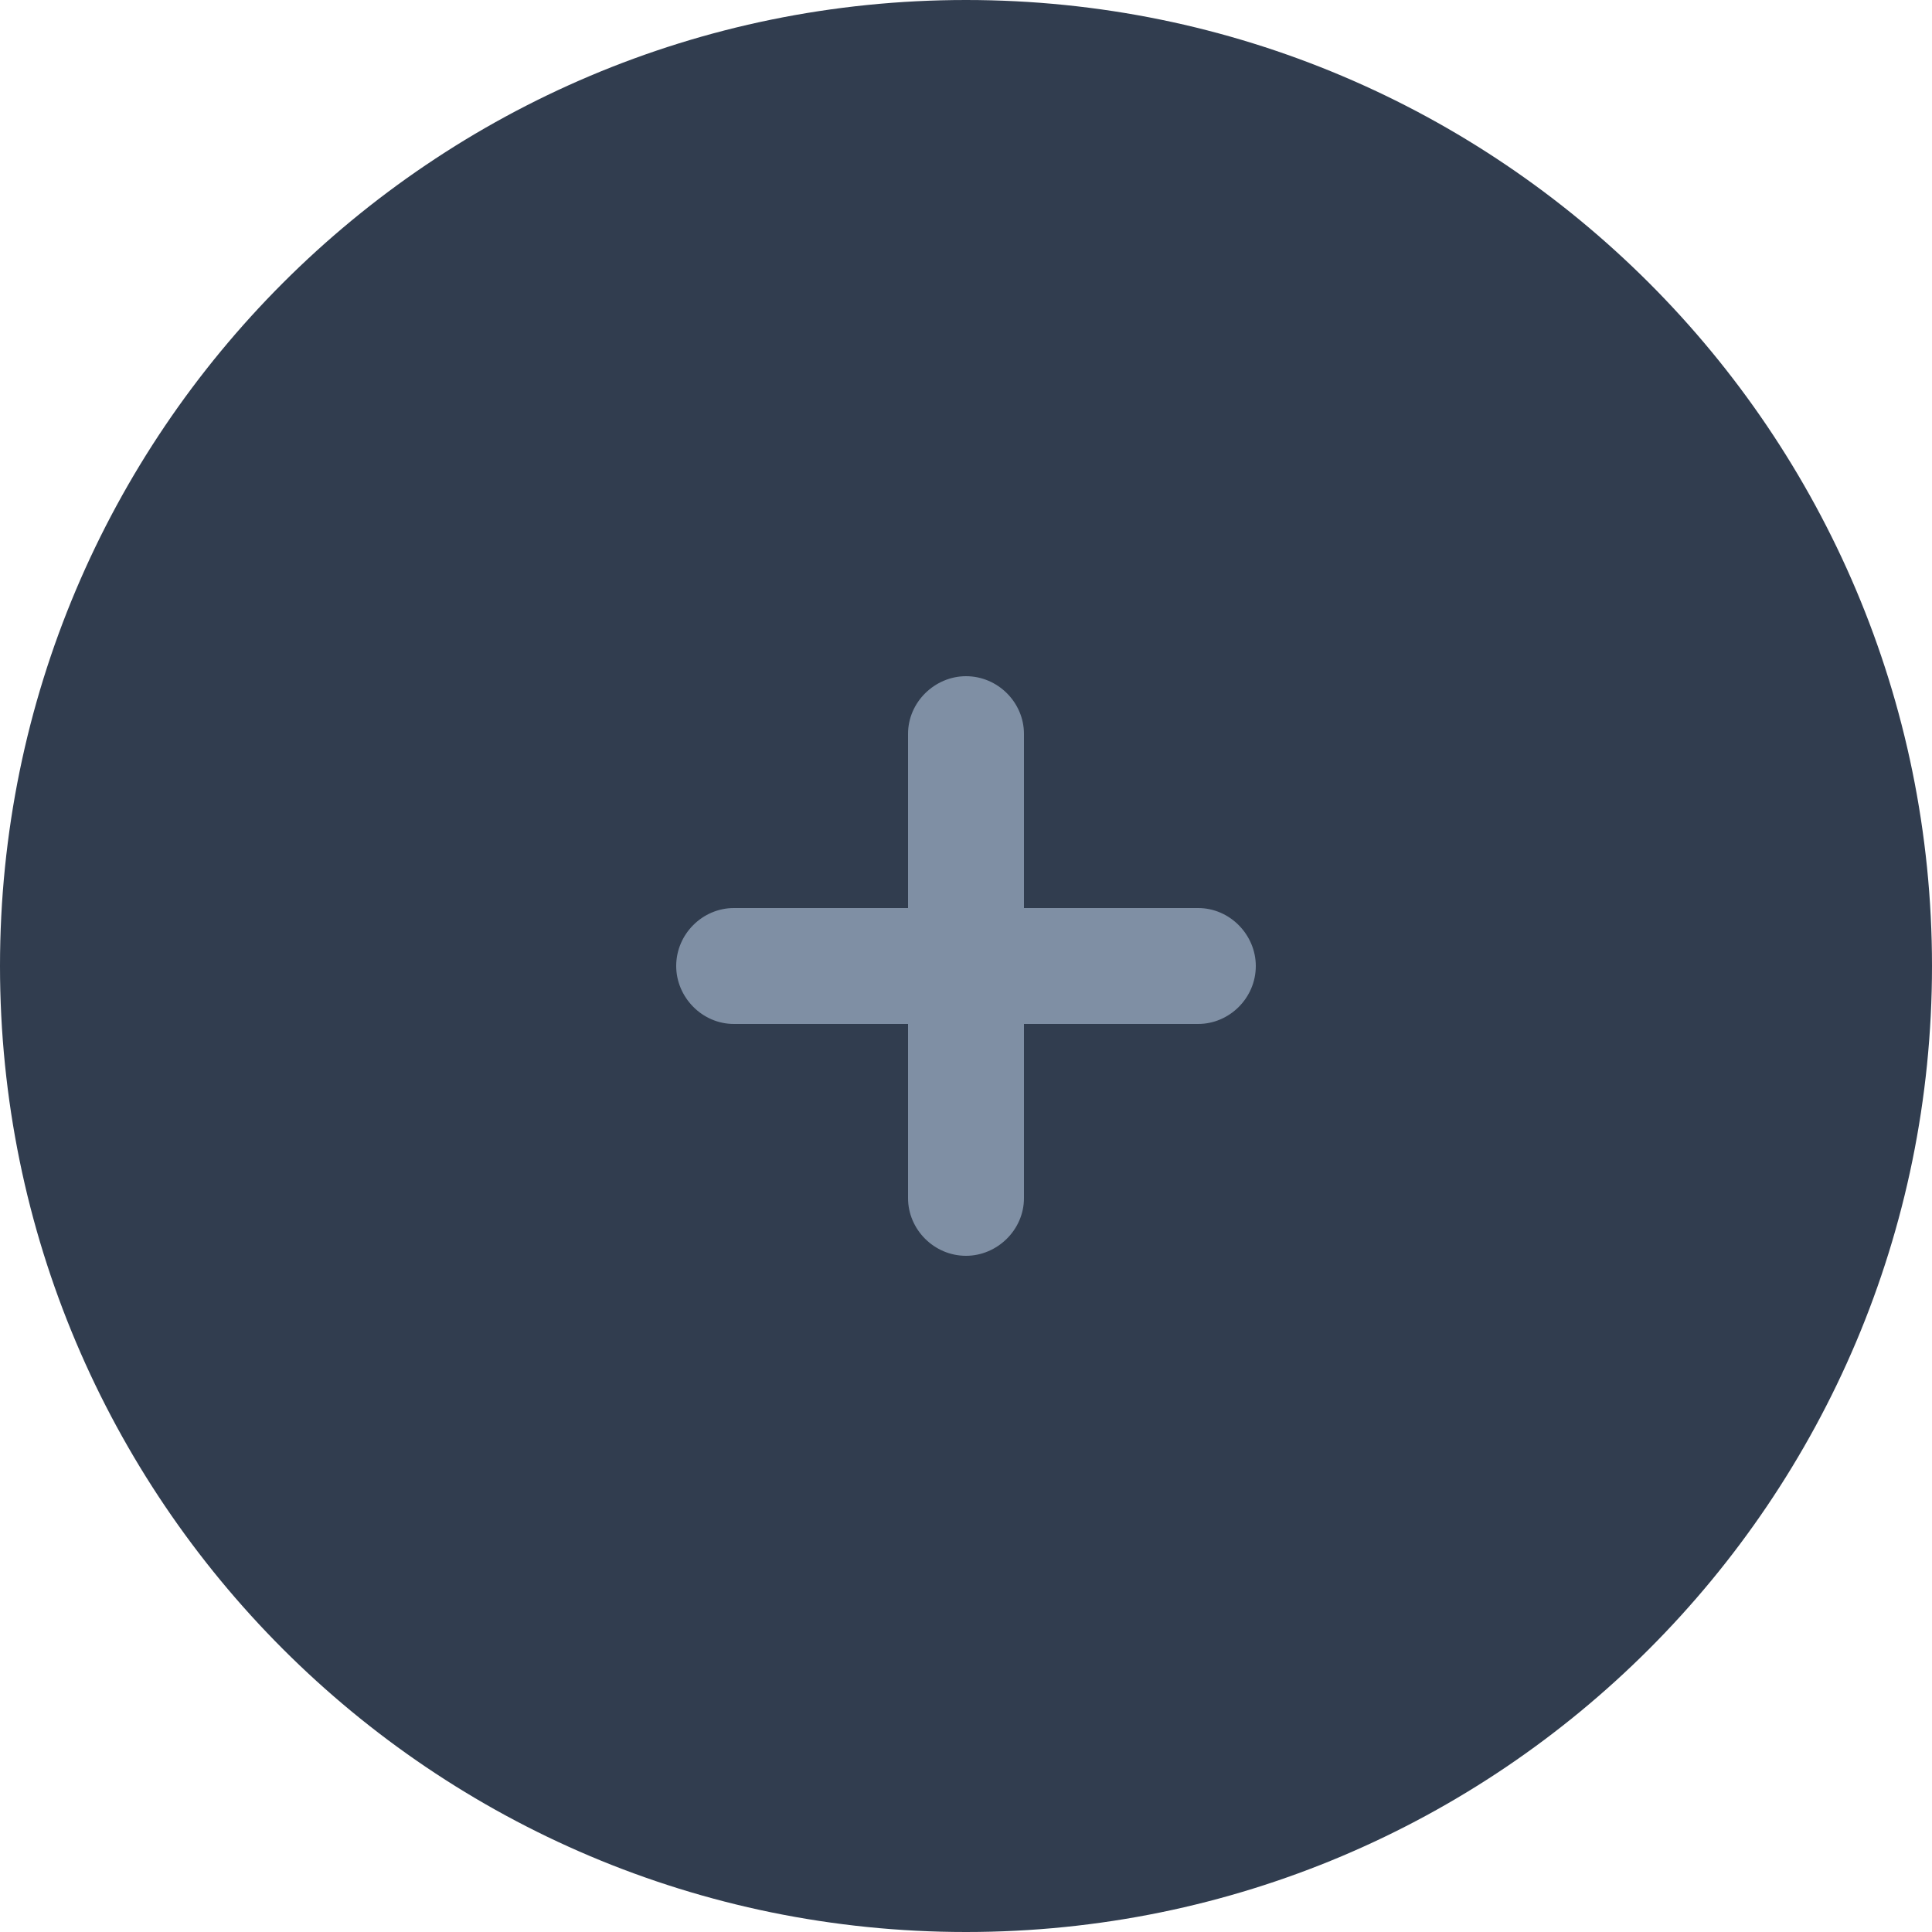
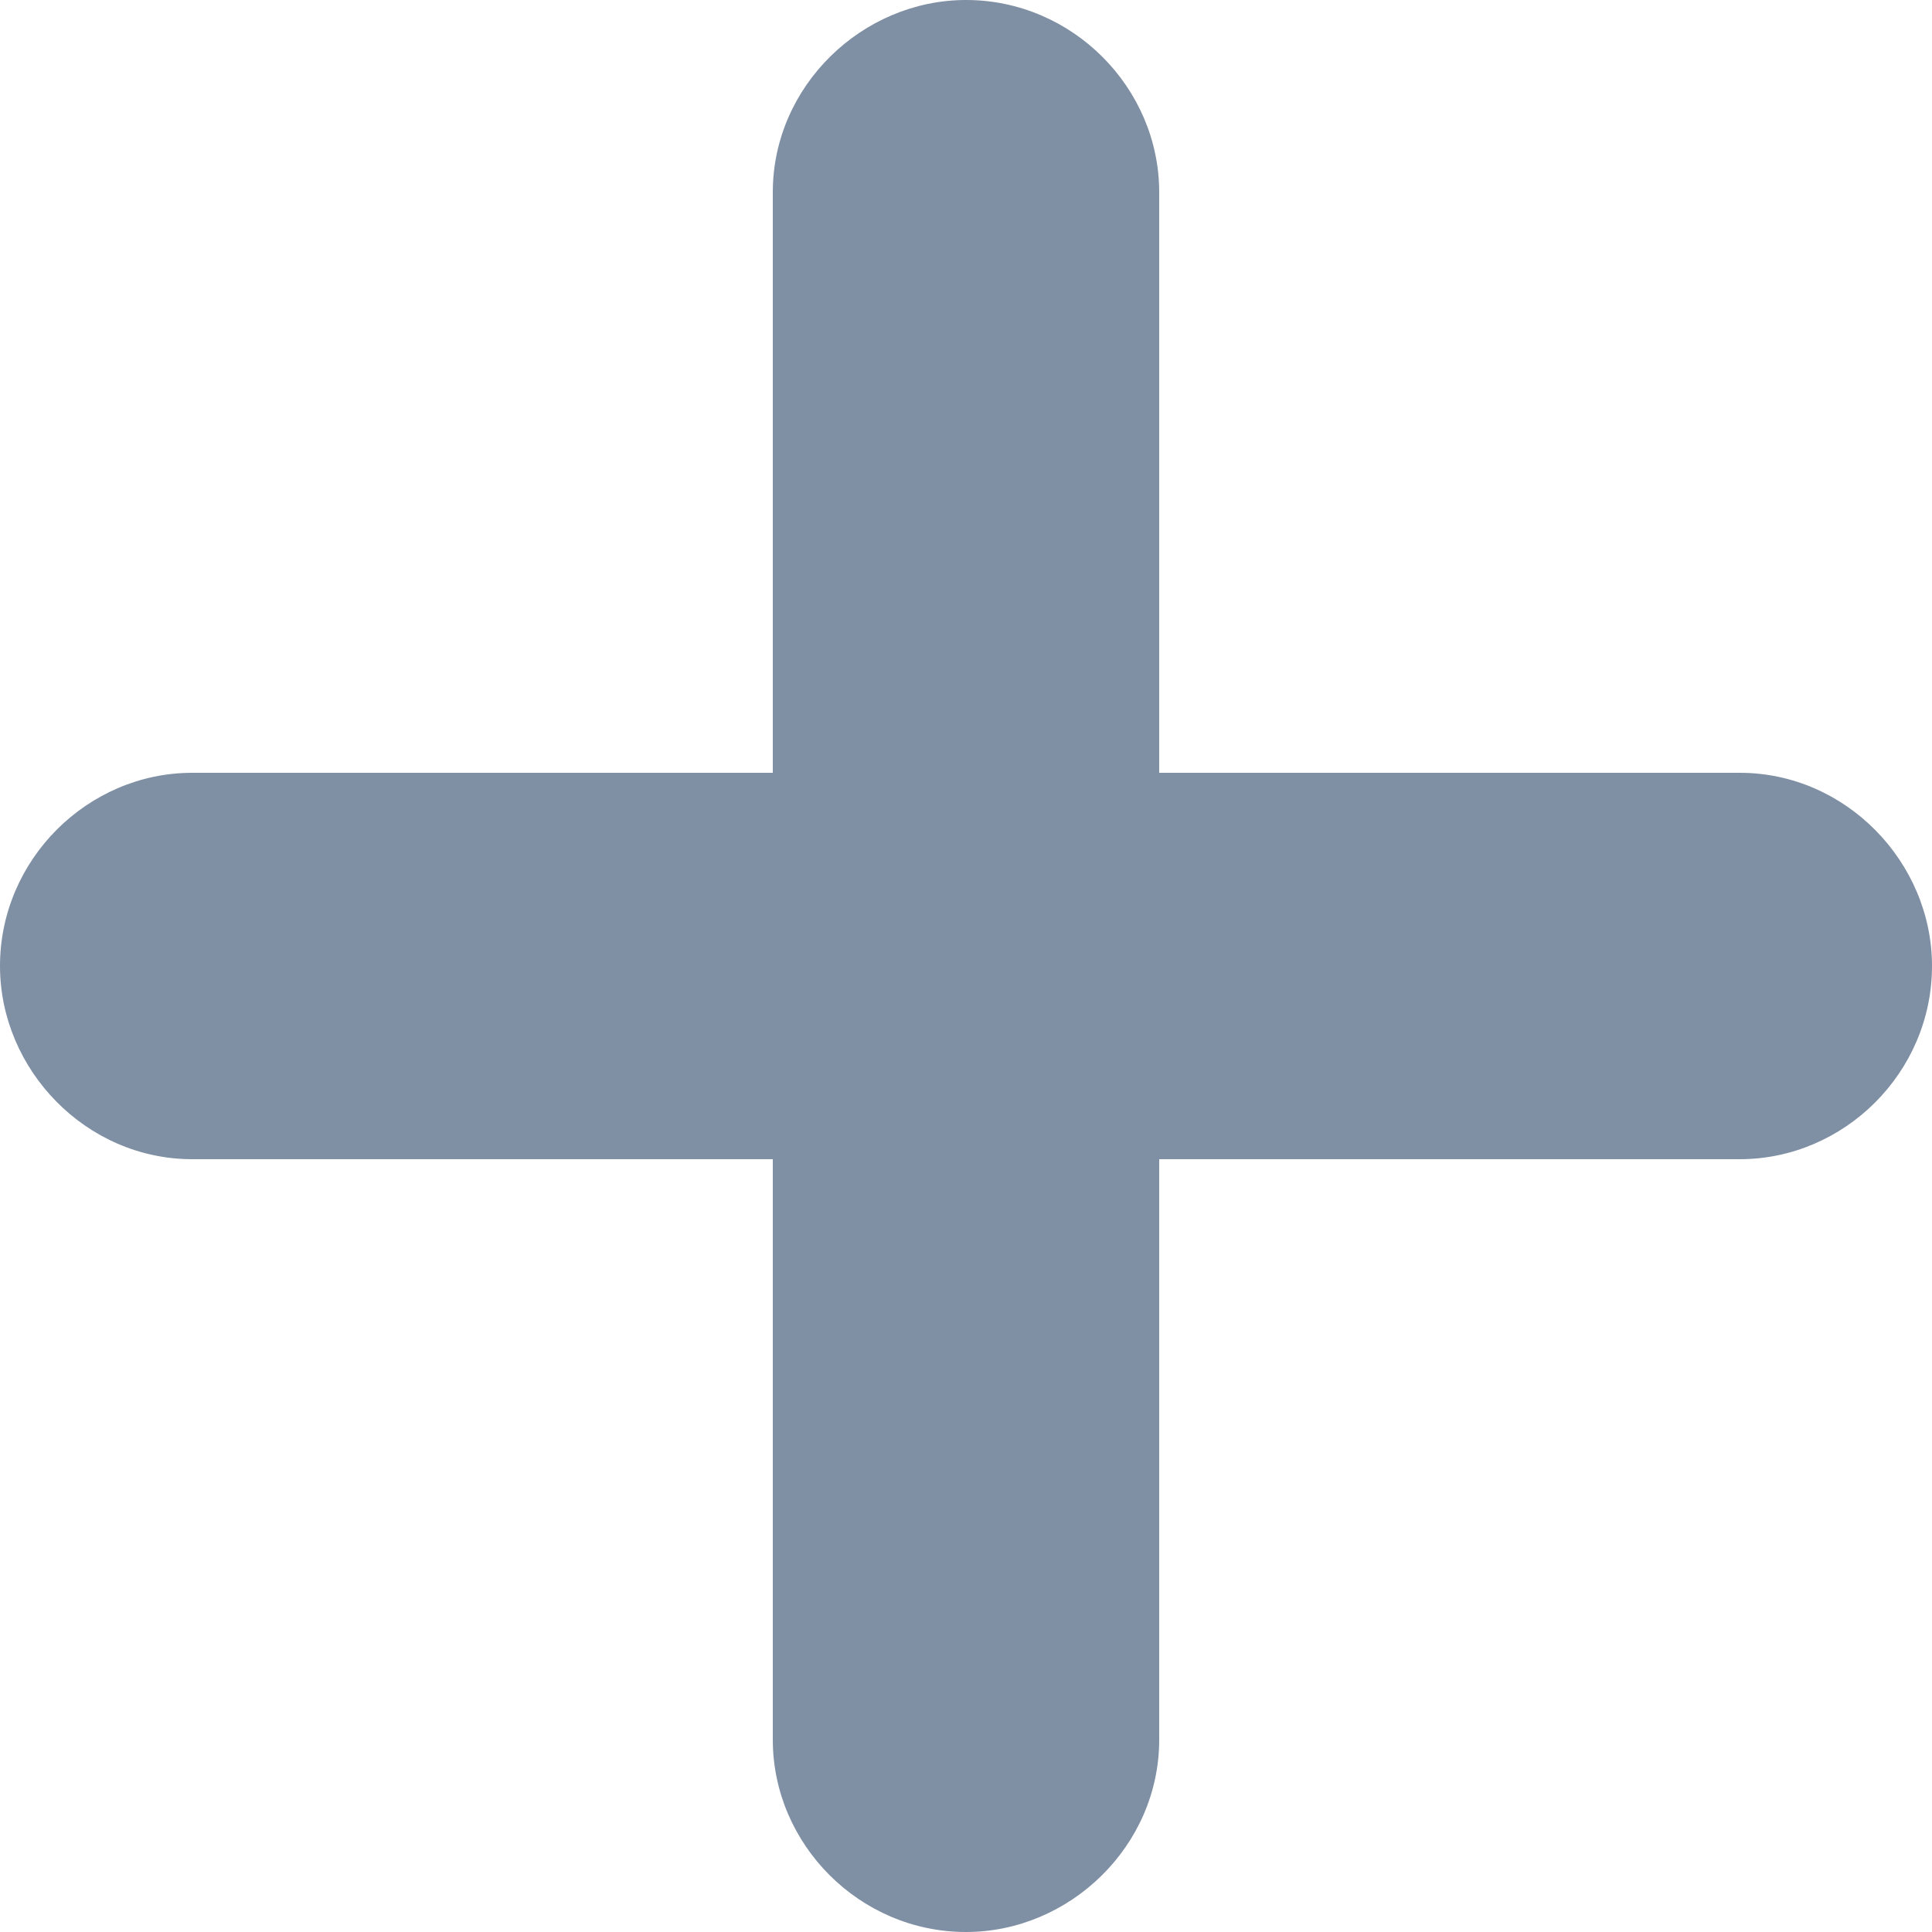
- <svg xmlns="http://www.w3.org/2000/svg" width="20px" height="20px" viewBox="0 0 20 20" version="1.1">
-   <g id="Gamer-Details/LoL/Desktop" stroke="none" stroke-width="1" fill="none" fill-rule="evenodd">
-     <g id="Content/Gamer-Details/Disapprovals-Card" transform="translate(-130, -15)">
-       <g id="DISAPPROVALS">
-         <g id="Icon/20px/Add-Icon" transform="translate(130, 15)">
-           <g id="Add-Icon">
-             <circle id="Base" fill="#313D4F" cx="10" cy="10" r="10" />
-             <path d="M10.6,9.4 L12.403,9.4 C12.733,9.4 13,9.678 13,10 C13,10.331 12.727,10.6 12.403,10.6 L10.6,10.6 L10.6,12.403 C10.6,12.733 10.322,13 10,13 C9.669,13 9.4,12.727 9.4,12.403 L9.4,10.6 L7.597,10.6 C7.267,10.6 7,10.322 7,10 C7,9.669 7.273,9.4 7.597,9.4 L9.4,9.4 L9.4,7.597 C9.4,7.267 9.678,7 10,7 C10.331,7 10.6,7.273 10.6,7.597 L10.6,9.4 Z" id="Add-icon" fill="#7F8FA4" />
-           </g>
-         </g>
+ <svg xmlns="http://www.w3.org/2000/svg" width="6px" height="6px" viewBox="0 0 6 6" version="1.1">
+   <g id="Symbols" stroke="none" stroke-width="1" fill="none" fill-rule="evenodd">
+     <g id="Icon/20px/Add-Icon" transform="translate(-7, -7)" fill="#7F8FA4">
+       <g id="Add-Icon">
+         <path d="M10.6,9.4 L12.403,9.4 C12.733,9.4 13,9.678 13,10 C13,10.331 12.727,10.6 12.403,10.6 L10.6,10.6 L10.6,12.403 C10.6,12.733 10.322,13 10,13 C9.669,13 9.4,12.727 9.4,12.403 L9.4,10.6 L7.597,10.6 C7.267,10.6 7,10.322 7,10 C7,9.669 7.273,9.4 7.597,9.4 L9.4,9.4 L9.4,7.597 C9.4,7.267 9.678,7 10,7 C10.331,7 10.6,7.273 10.6,7.597 L10.6,9.4 Z" id="Add-icon" />
      </g>
    </g>
  </g>
</svg>
